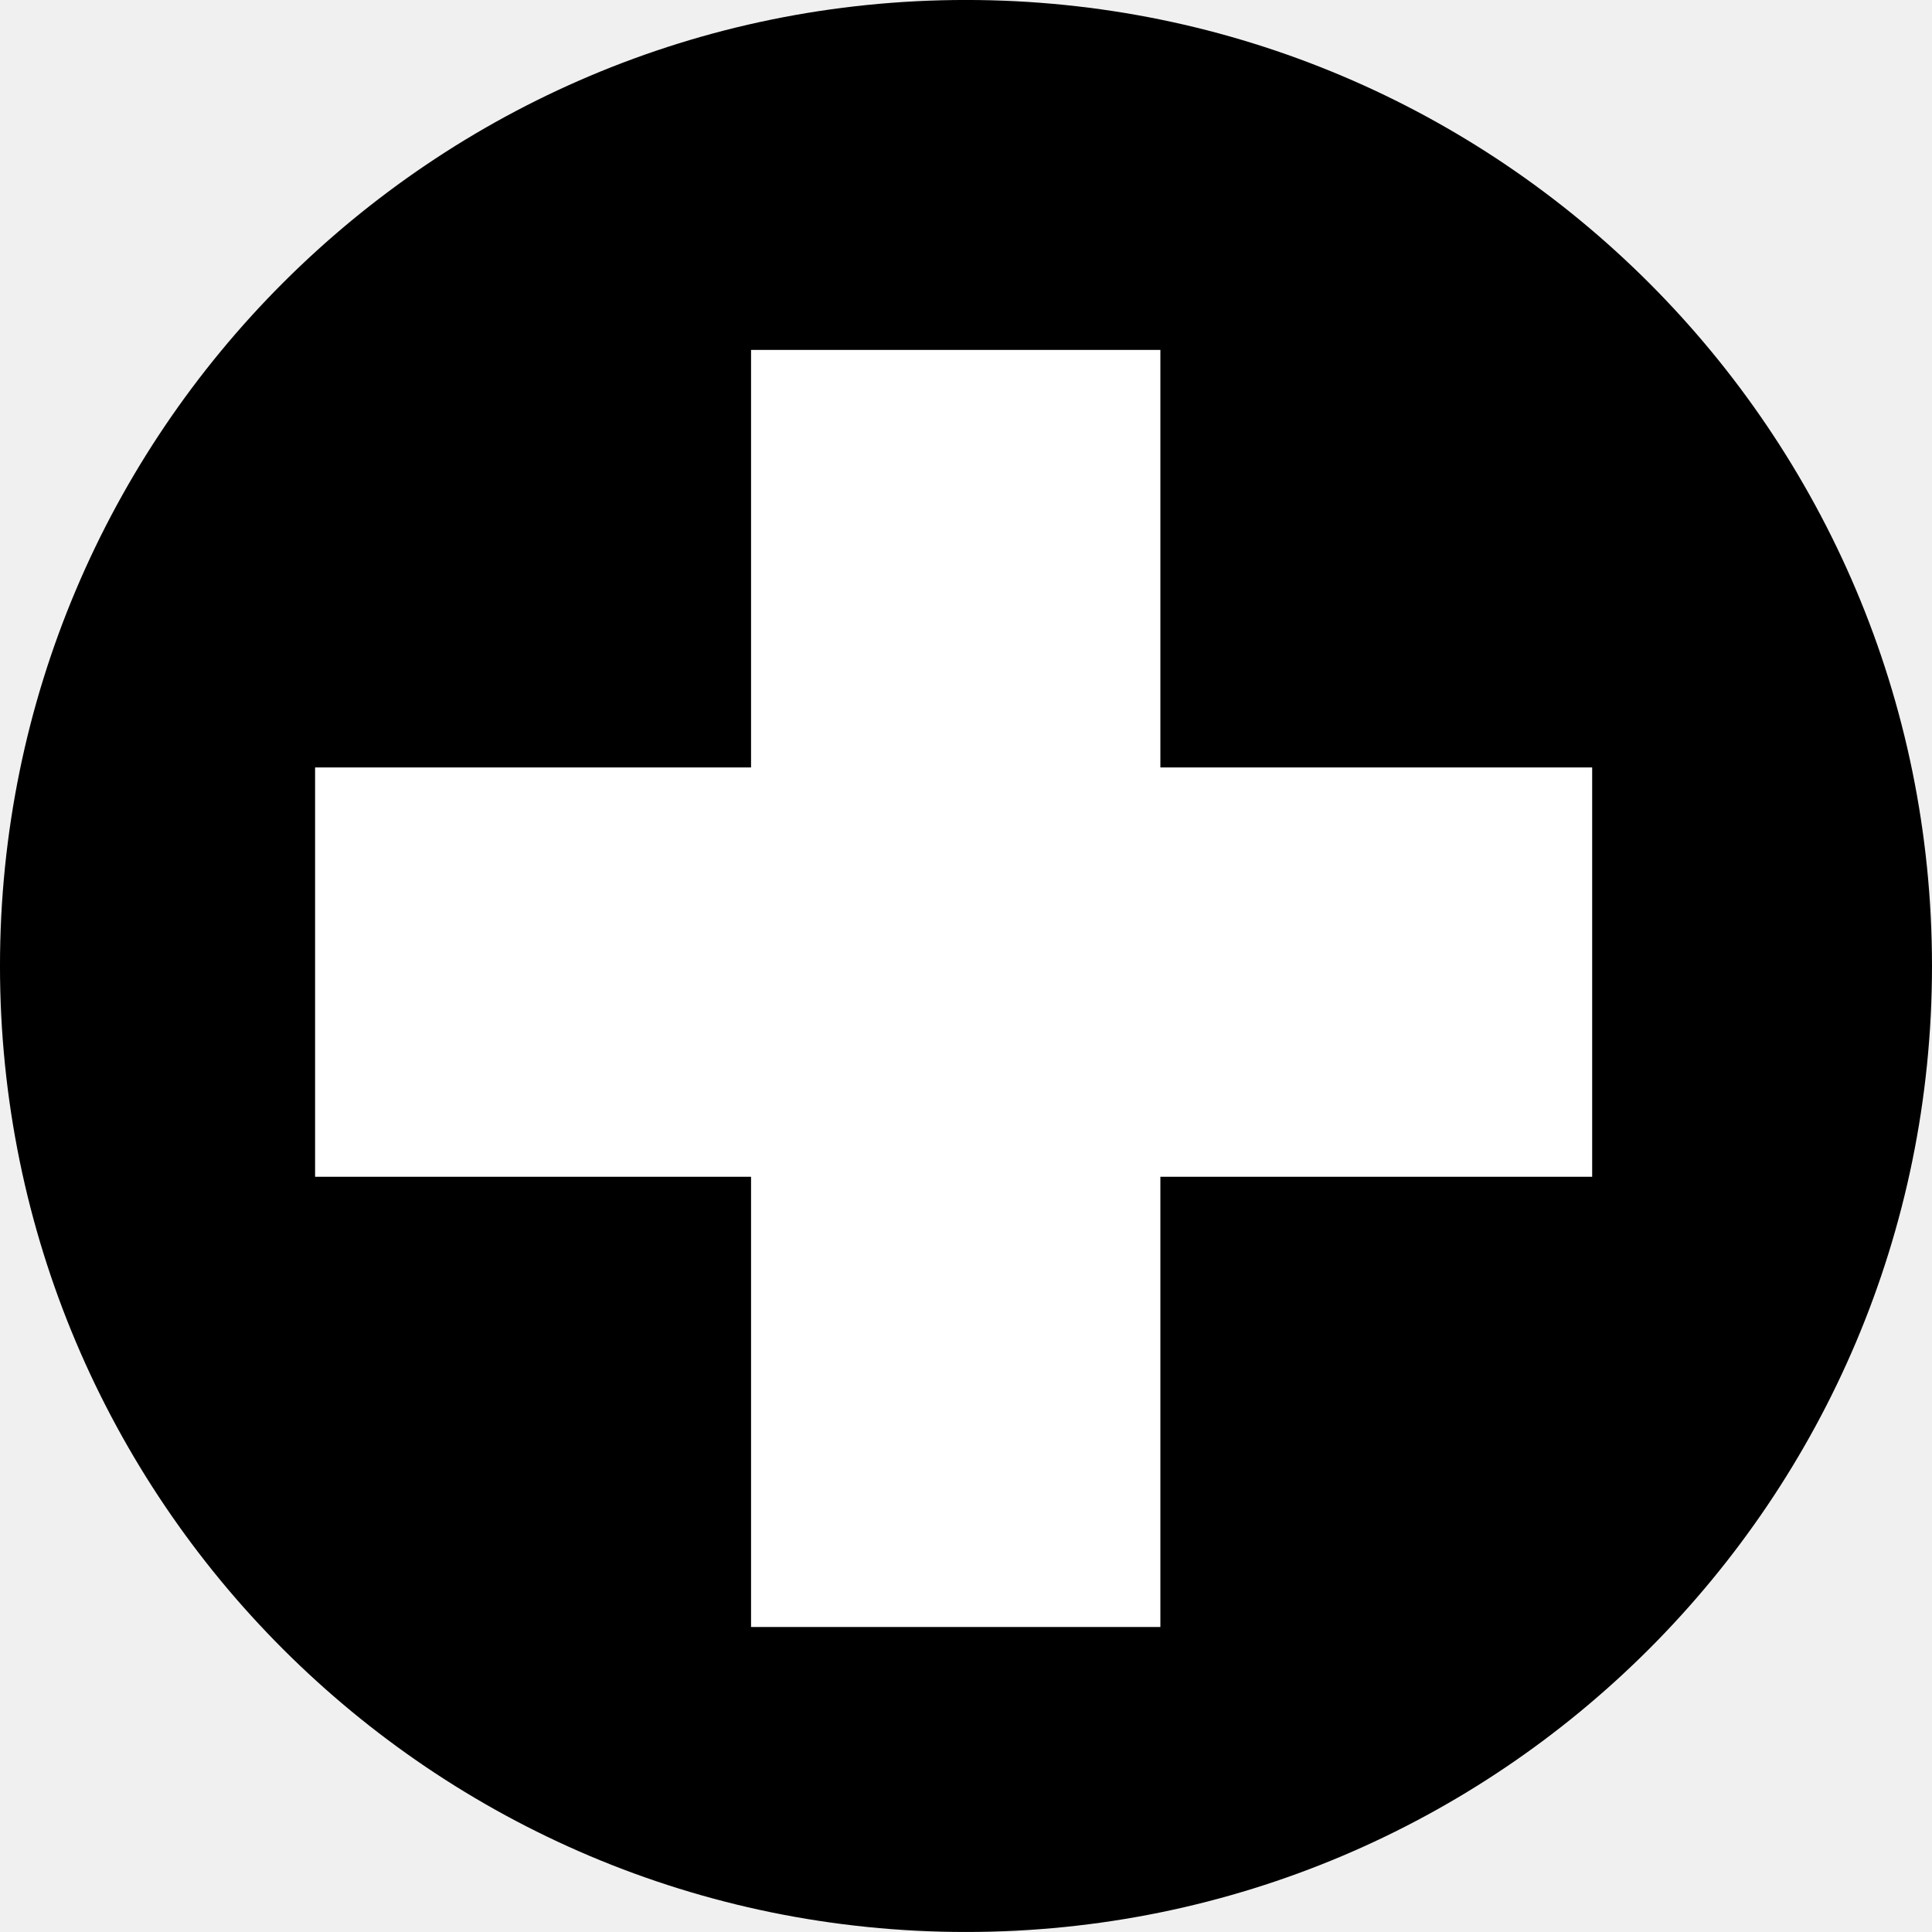
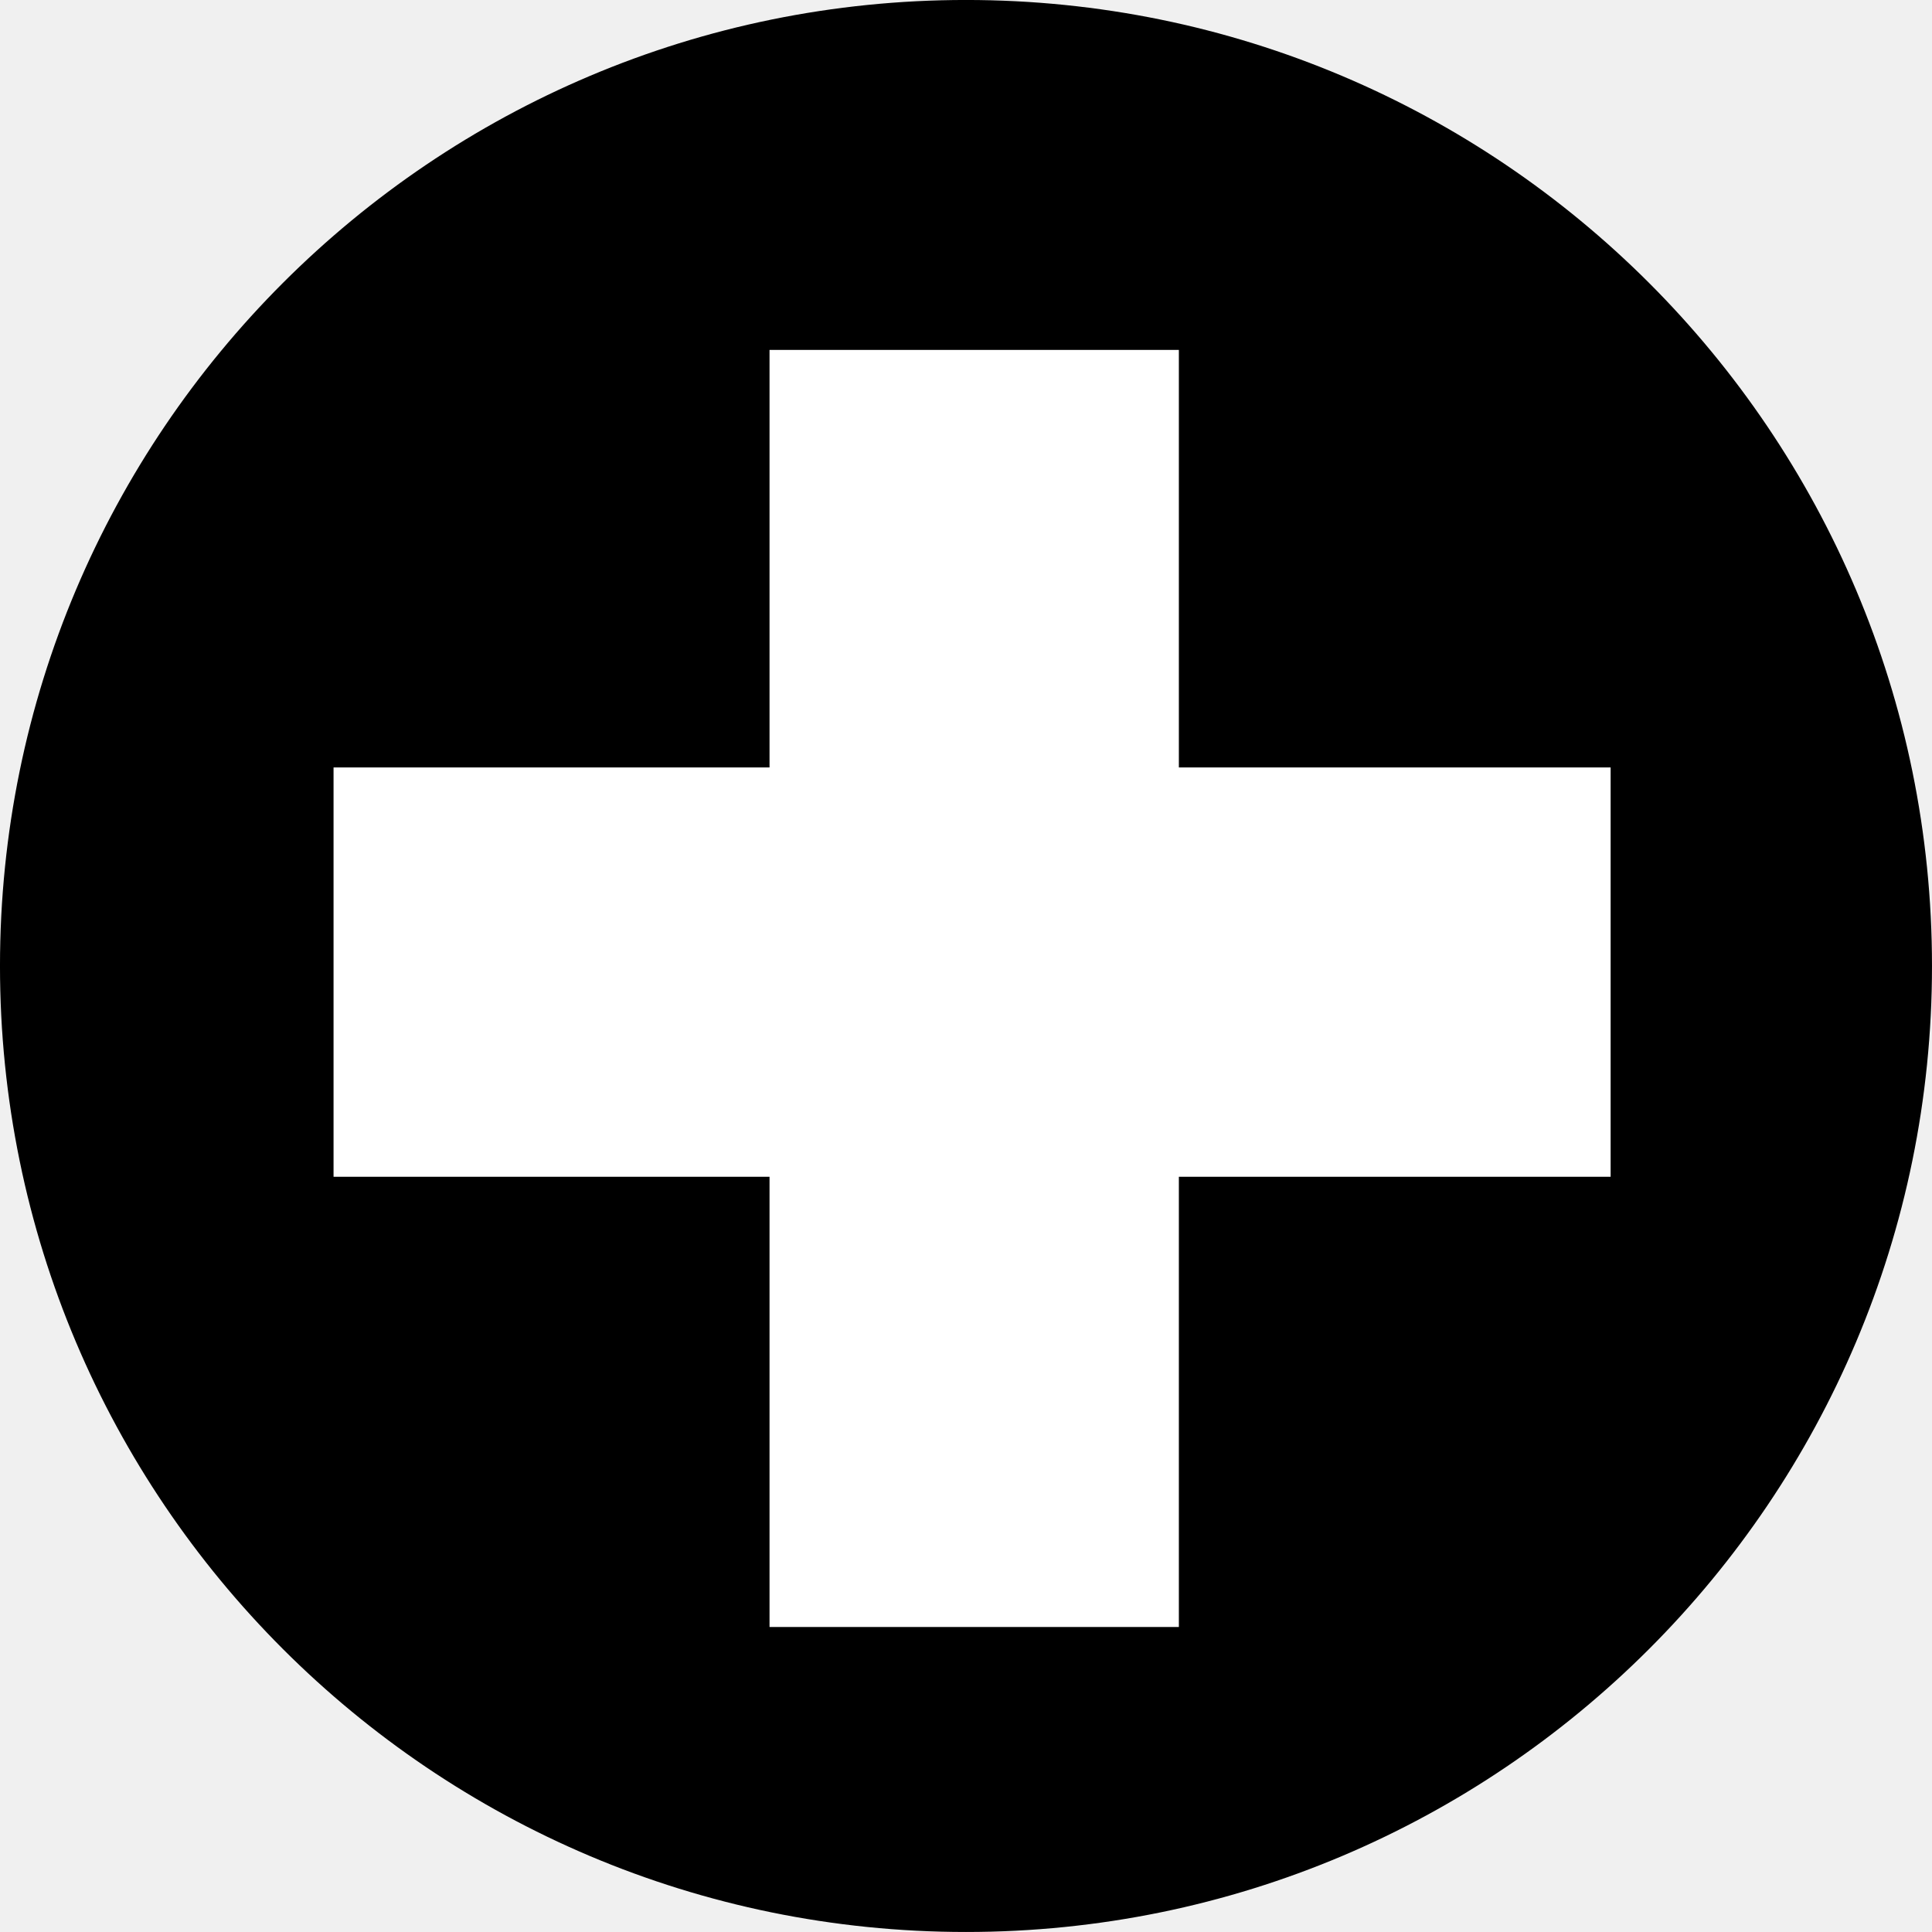
<svg xmlns="http://www.w3.org/2000/svg" id="svg8" version="1.1" viewBox="0 0 55.374 55.374" height="209.286" width="209.286">
  <defs id="defs2" />
  <g transform="translate(-102.6253,-92.37066)" id="layer1">
    <circle style="stroke-width:0.51" r="27.687" cy="120.057" cx="130.312" id="path12" />
  </g>
-   <rect style="fill:#ffffff;fill-opacity:1;stroke-width:0.265" id="rect833" width="11.732" height="36.603" x="21.526" y="10.029" rx="0" ry="0" />
-   <rect style="fill:#ffffff;fill-opacity:1;stroke-width:0.265" id="rect833-3" width="11.732" height="36.603" x="21.996" y="-45.634" rx="0" ry="0" transform="rotate(90)" />
+   <rect style="fill:#ffffff;fill-opacity:1;stroke-width:0.265" id="rect833" width="11.732" height="36.603" x="22.056" y="10.029" rx="0" ry="0" />
+   <rect style="fill:#ffffff;fill-opacity:1;stroke-width:0.265" id="rect833-3" width="11.732" height="36.603" x="21.996" y="-46.163" rx="0" ry="0" transform="rotate(90)" />
</svg>
